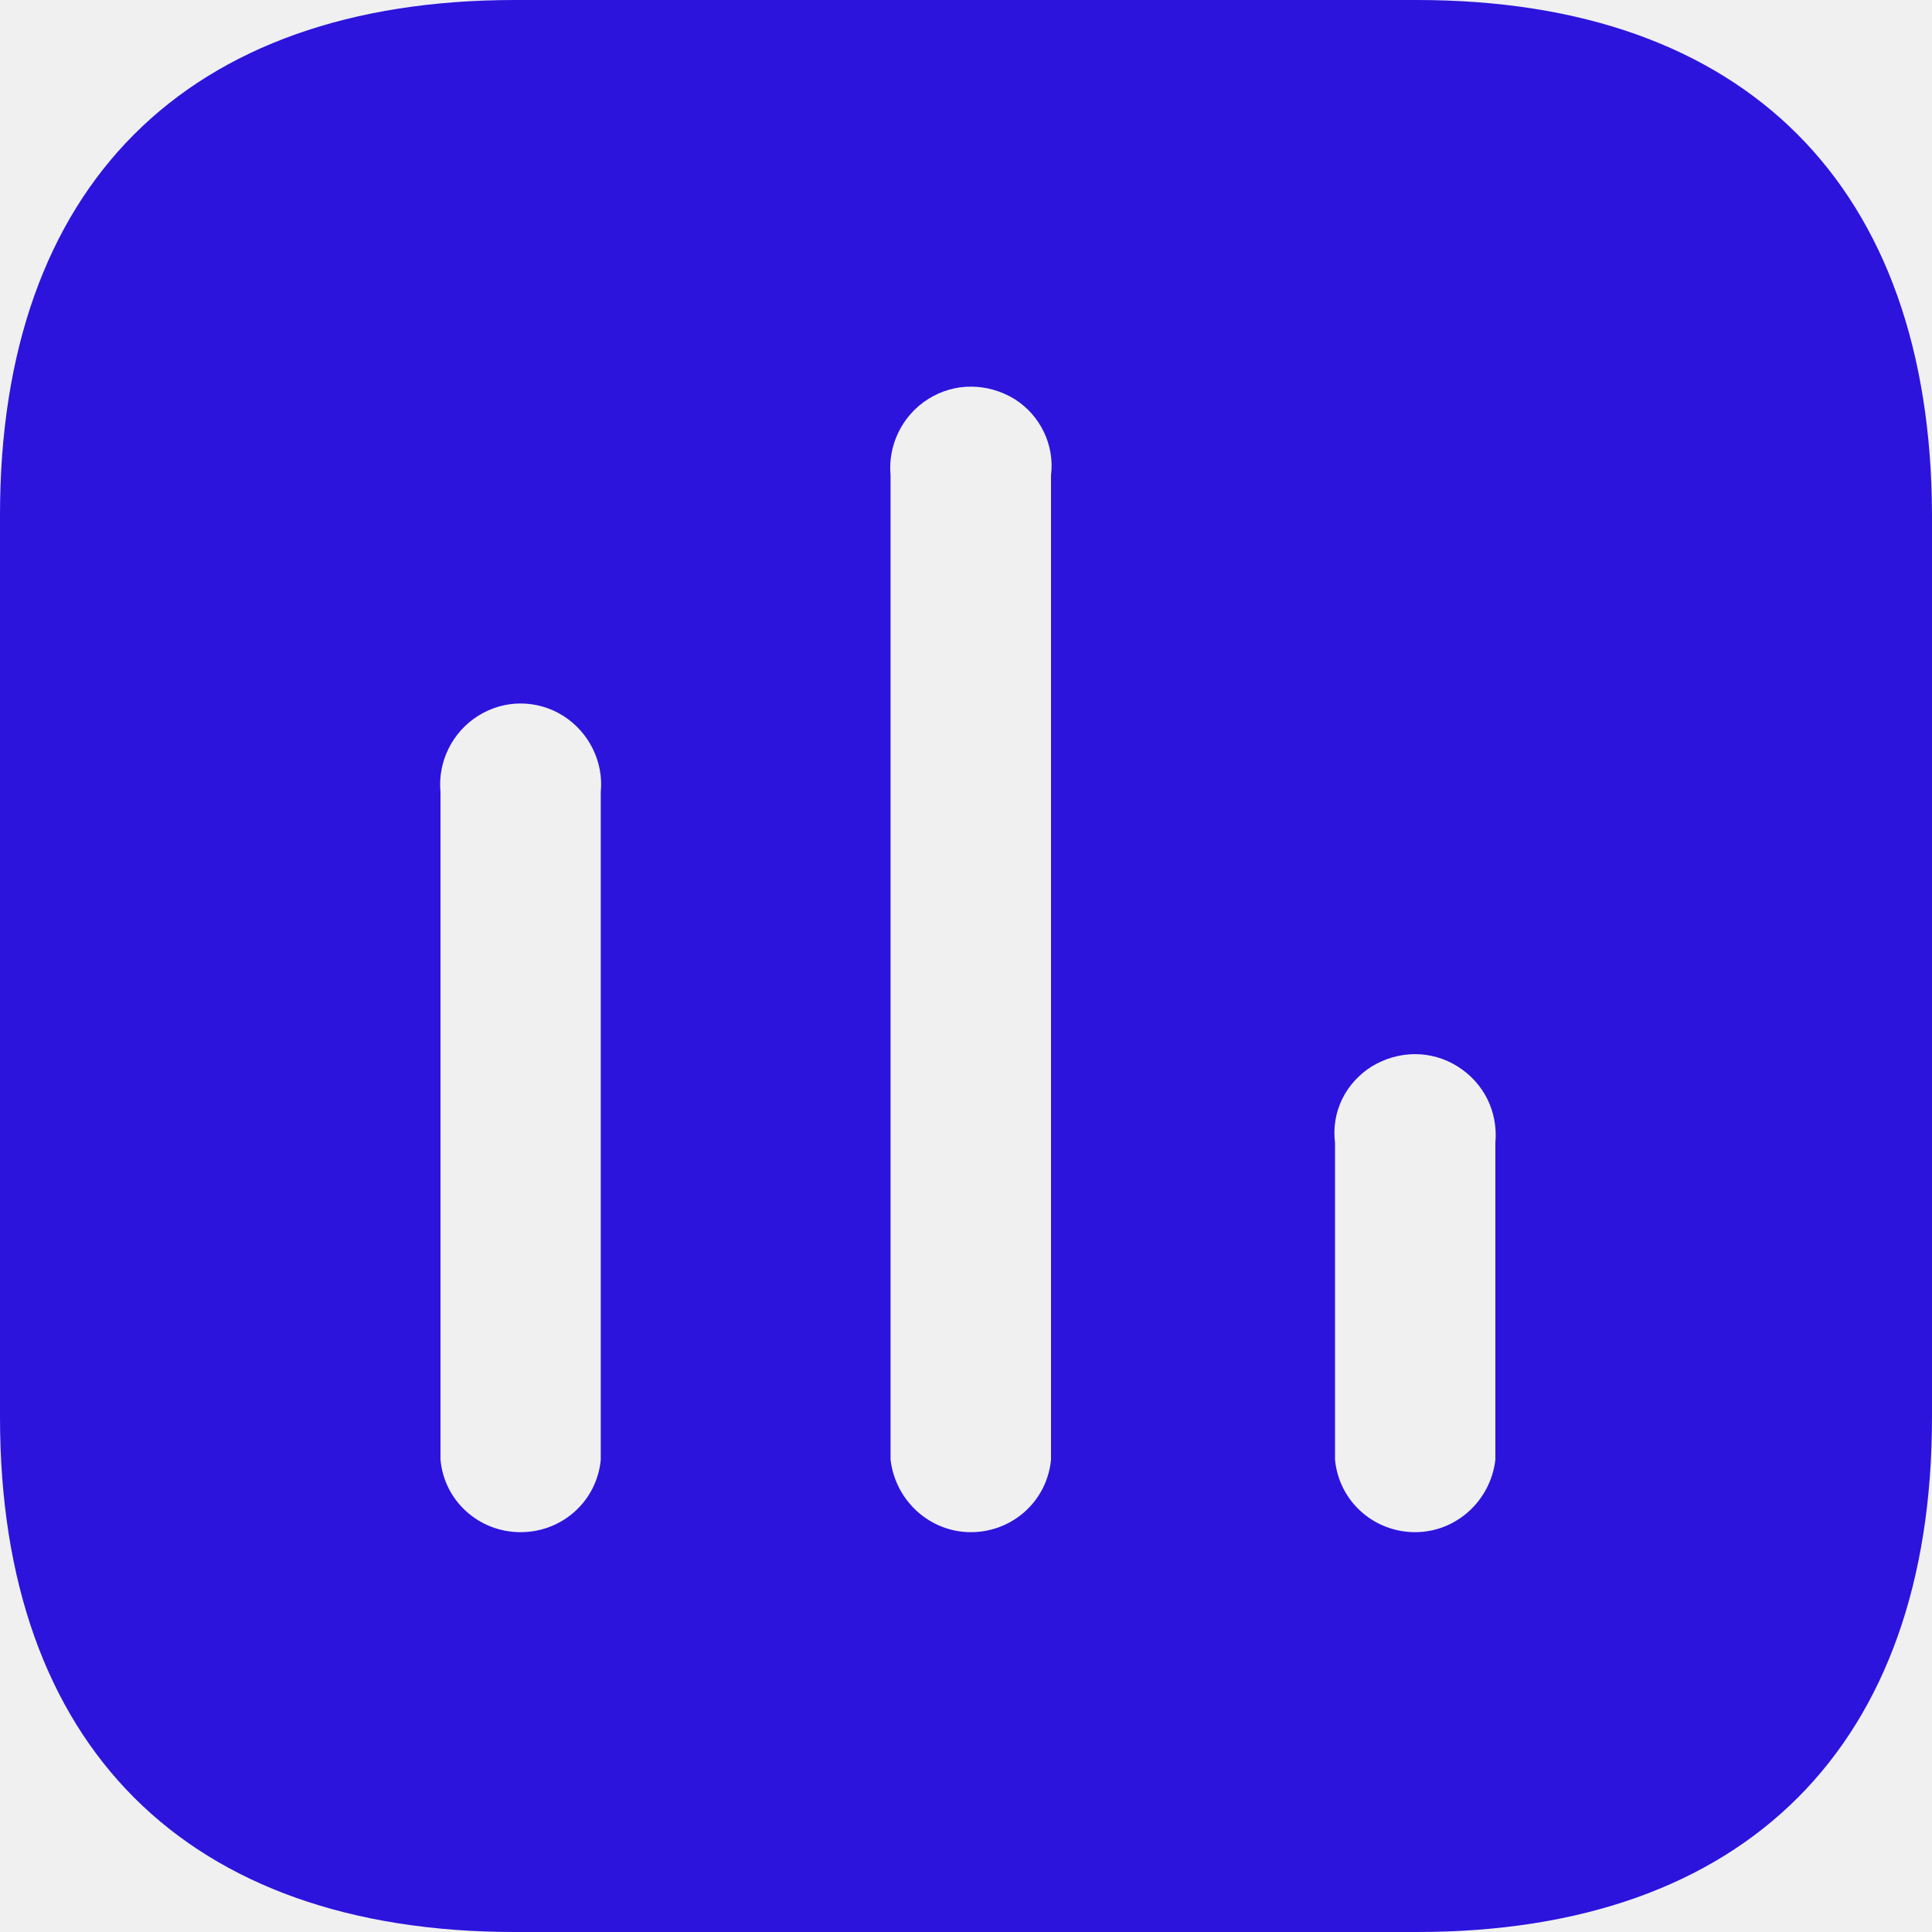
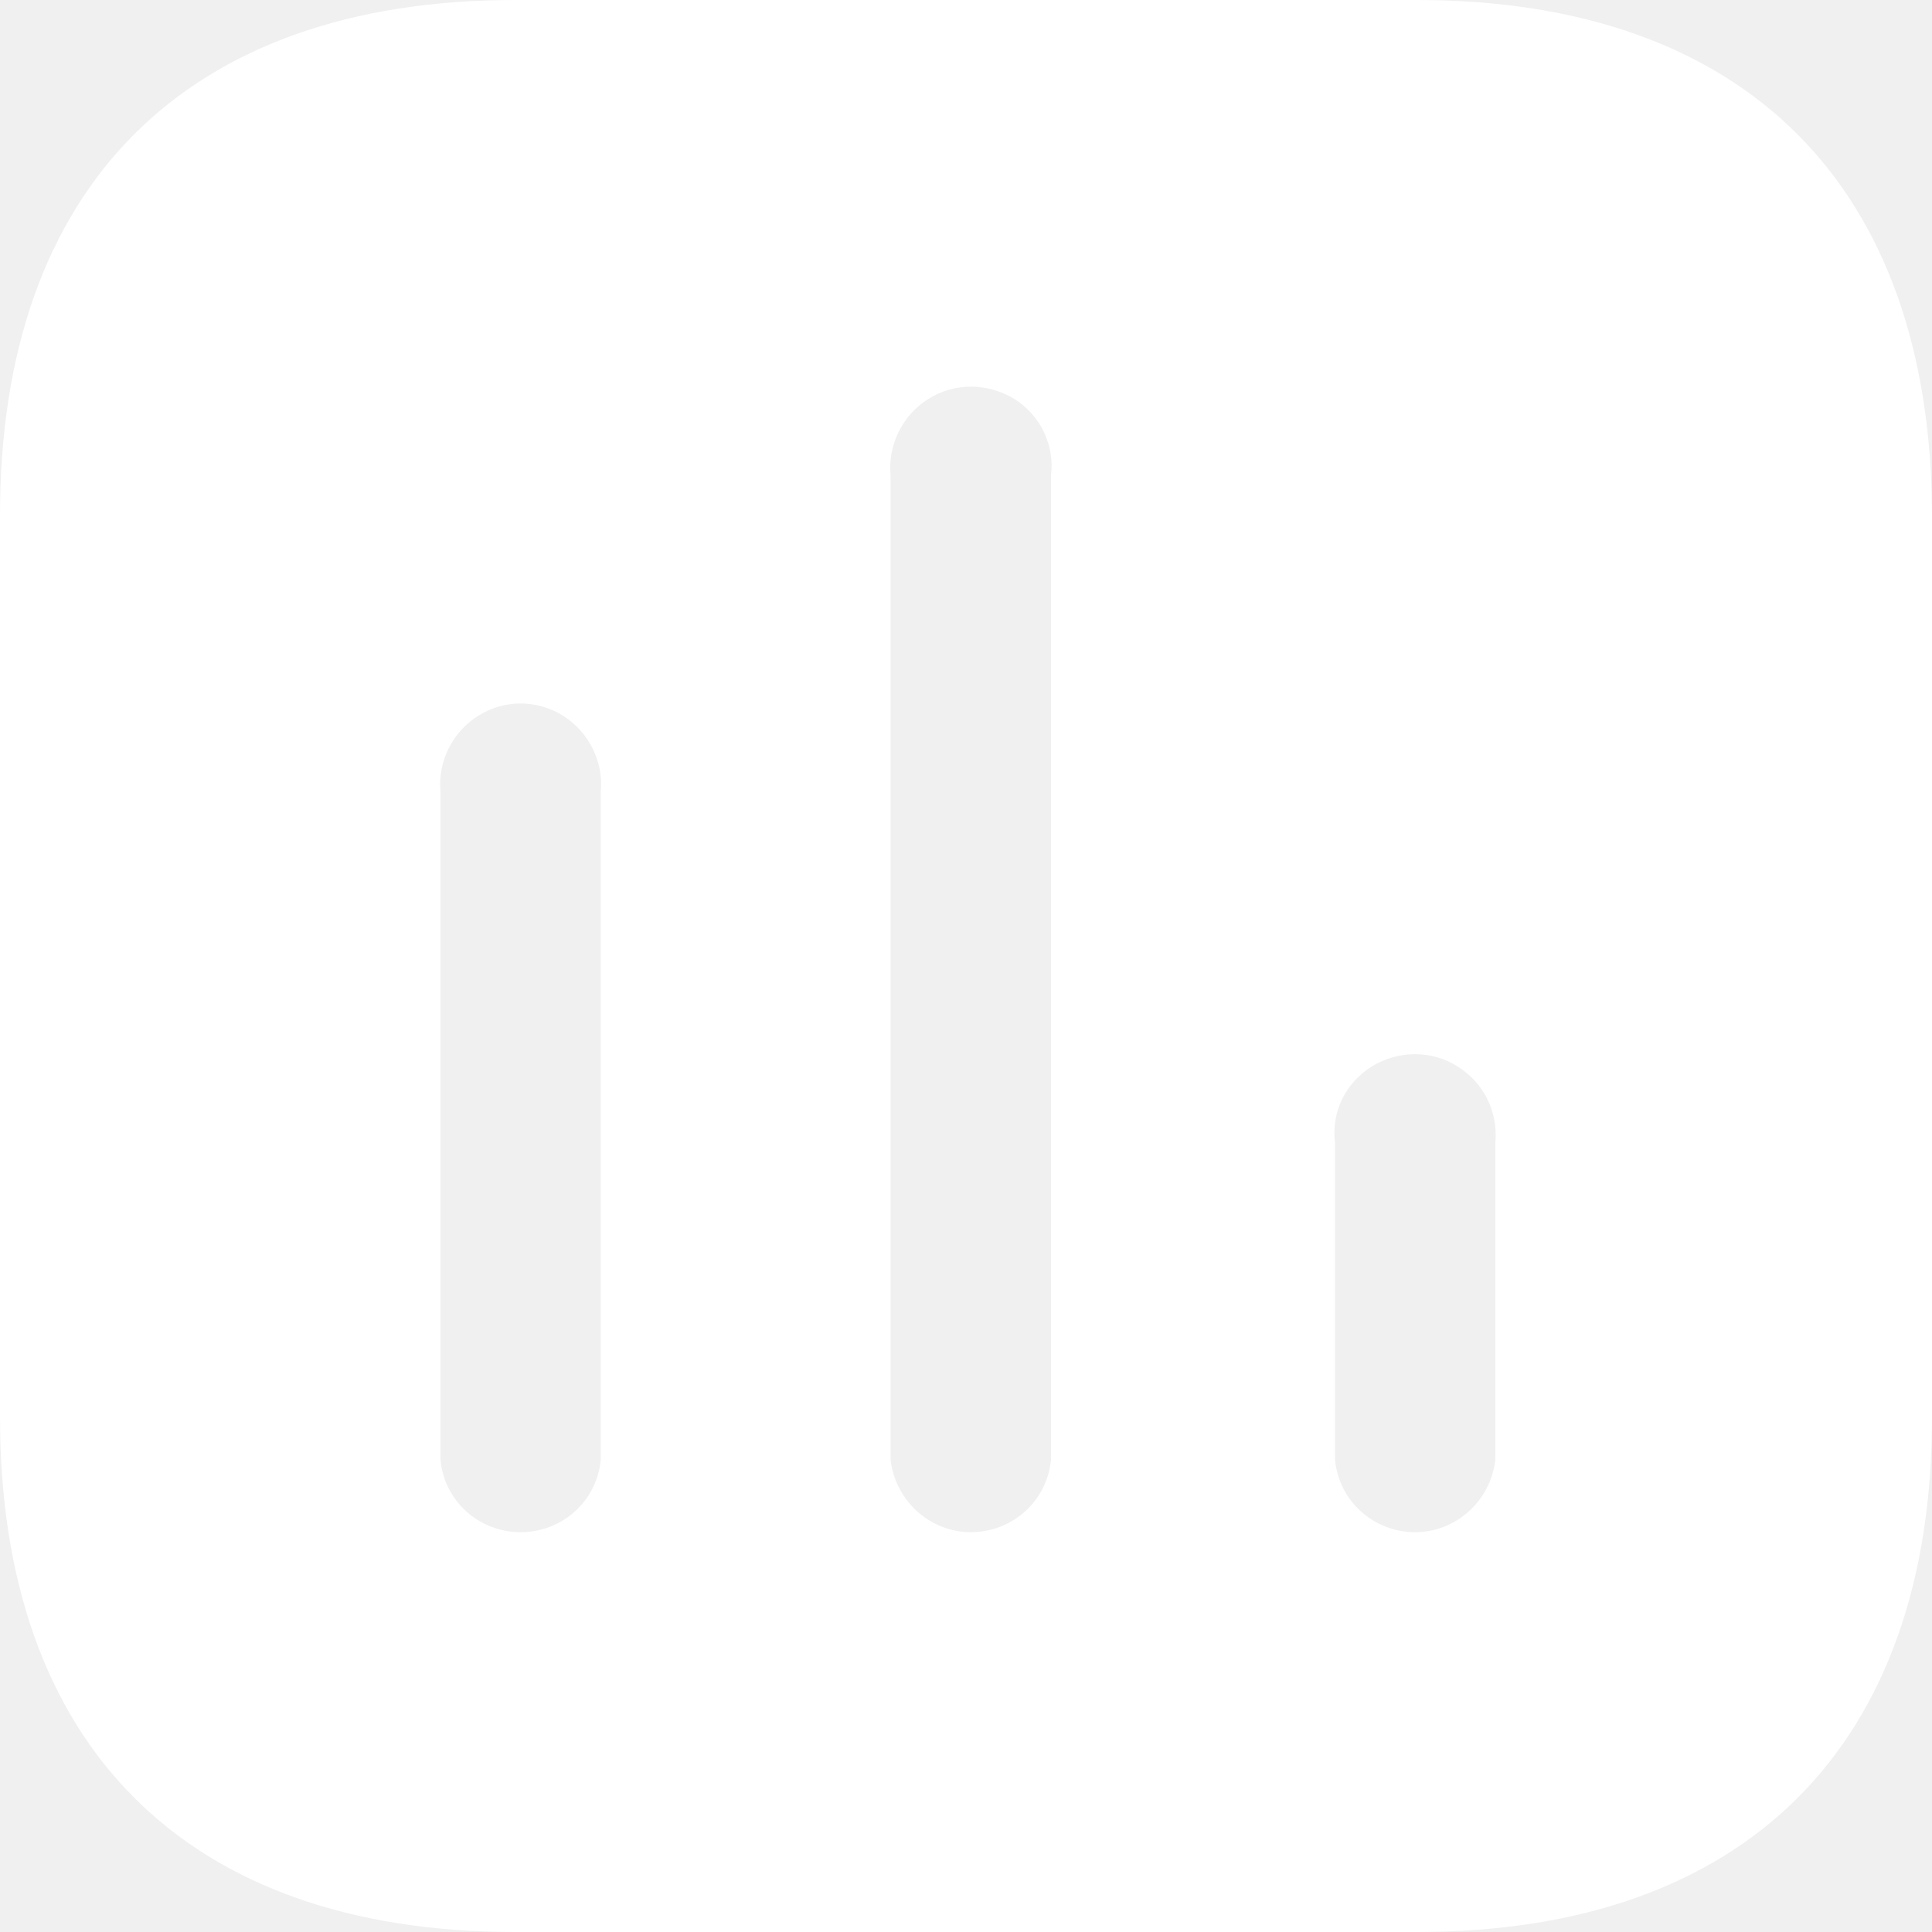
<svg xmlns="http://www.w3.org/2000/svg" width="20" height="20" viewBox="0 0 20 20" fill="none">
-   <path fill-rule="evenodd" clip-rule="evenodd" d="M5.33 0H14.669C18.07 0 19.991 1.929 20 5.33V14.671C20 18.07 18.07 20 14.669 20H5.33C1.929 20 0 18.07 0 14.671V5.33C0 1.929 1.929 0 5.33 0ZM10.05 15.861C10.48 15.861 10.839 15.54 10.88 15.111V4.92C10.919 4.61 10.771 4.299 10.501 4.13C10.22 3.96 9.879 3.96 9.61 4.13C9.339 4.299 9.19 4.61 9.219 4.92V15.111C9.27 15.54 9.629 15.861 10.05 15.861ZM14.65 15.861C15.07 15.861 15.43 15.54 15.48 15.111V11.831C15.509 11.509 15.361 11.21 15.089 11.04C14.82 10.87 14.48 10.87 14.2 11.04C13.93 11.21 13.78 11.509 13.82 11.831V15.111C13.861 15.54 14.22 15.861 14.65 15.861ZM6.219 15.111C6.179 15.54 5.82 15.861 5.389 15.861C4.959 15.861 4.599 15.54 4.56 15.111V8.2C4.53 7.889 4.679 7.58 4.95 7.41C5.219 7.24 5.56 7.24 5.83 7.41C6.099 7.58 6.25 7.889 6.219 8.2V15.111Z" fill="#2C14DD" />
+   <path fill-rule="evenodd" clip-rule="evenodd" d="M5.33 0H14.669C18.07 0 19.991 1.929 20 5.33V14.671C20 18.07 18.07 20 14.669 20H5.33C1.929 20 0 18.07 0 14.671V5.33C0 1.929 1.929 0 5.33 0ZM10.05 15.861C10.48 15.861 10.839 15.54 10.88 15.111V4.92C10.919 4.61 10.771 4.299 10.501 4.13C10.22 3.96 9.879 3.96 9.61 4.13C9.339 4.299 9.19 4.61 9.219 4.92V15.111C9.27 15.54 9.629 15.861 10.05 15.861ZM14.65 15.861C15.07 15.861 15.43 15.54 15.48 15.111V11.831C15.509 11.509 15.361 11.21 15.089 11.04C14.82 10.87 14.48 10.87 14.2 11.04C13.93 11.21 13.78 11.509 13.82 11.831V15.111C13.861 15.54 14.22 15.861 14.65 15.861ZM6.219 15.111C6.179 15.54 5.82 15.861 5.389 15.861C4.959 15.861 4.599 15.54 4.56 15.111V8.2C4.53 7.889 4.679 7.58 4.95 7.41C5.219 7.24 5.56 7.24 5.83 7.41C6.099 7.58 6.25 7.889 6.219 8.2V15.111Z" fill="#FFFFFF" />
</svg>
